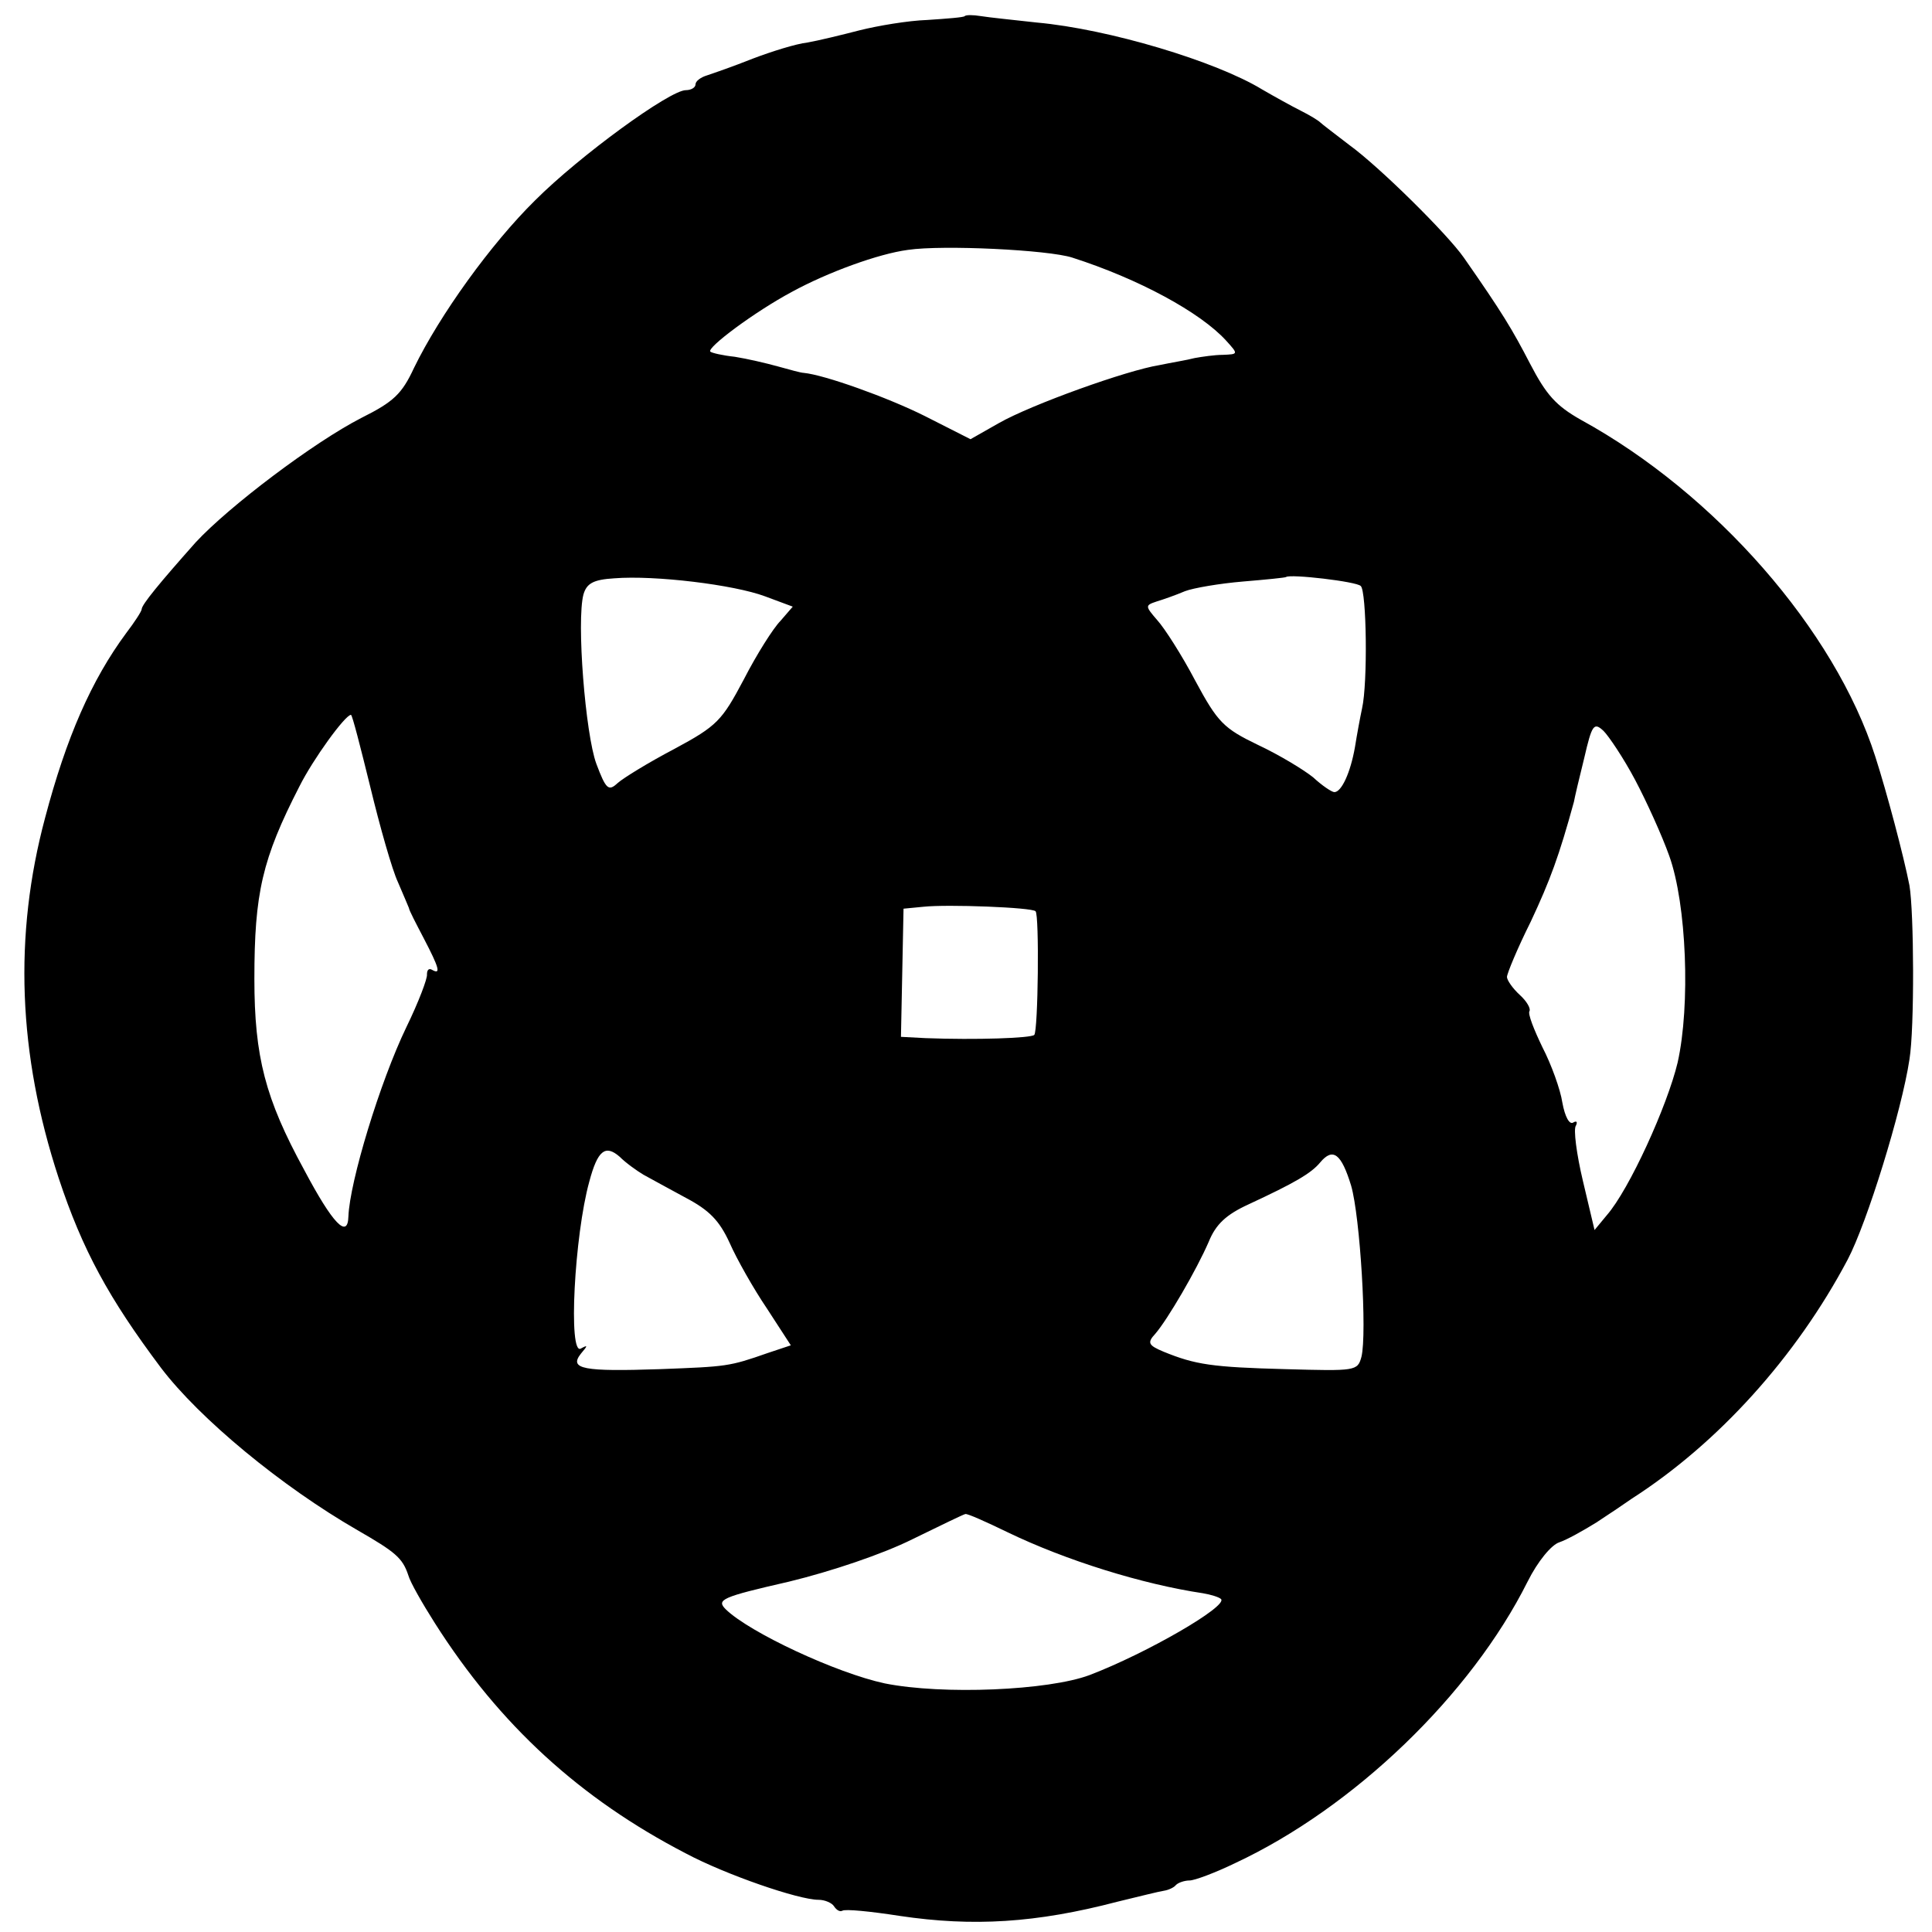
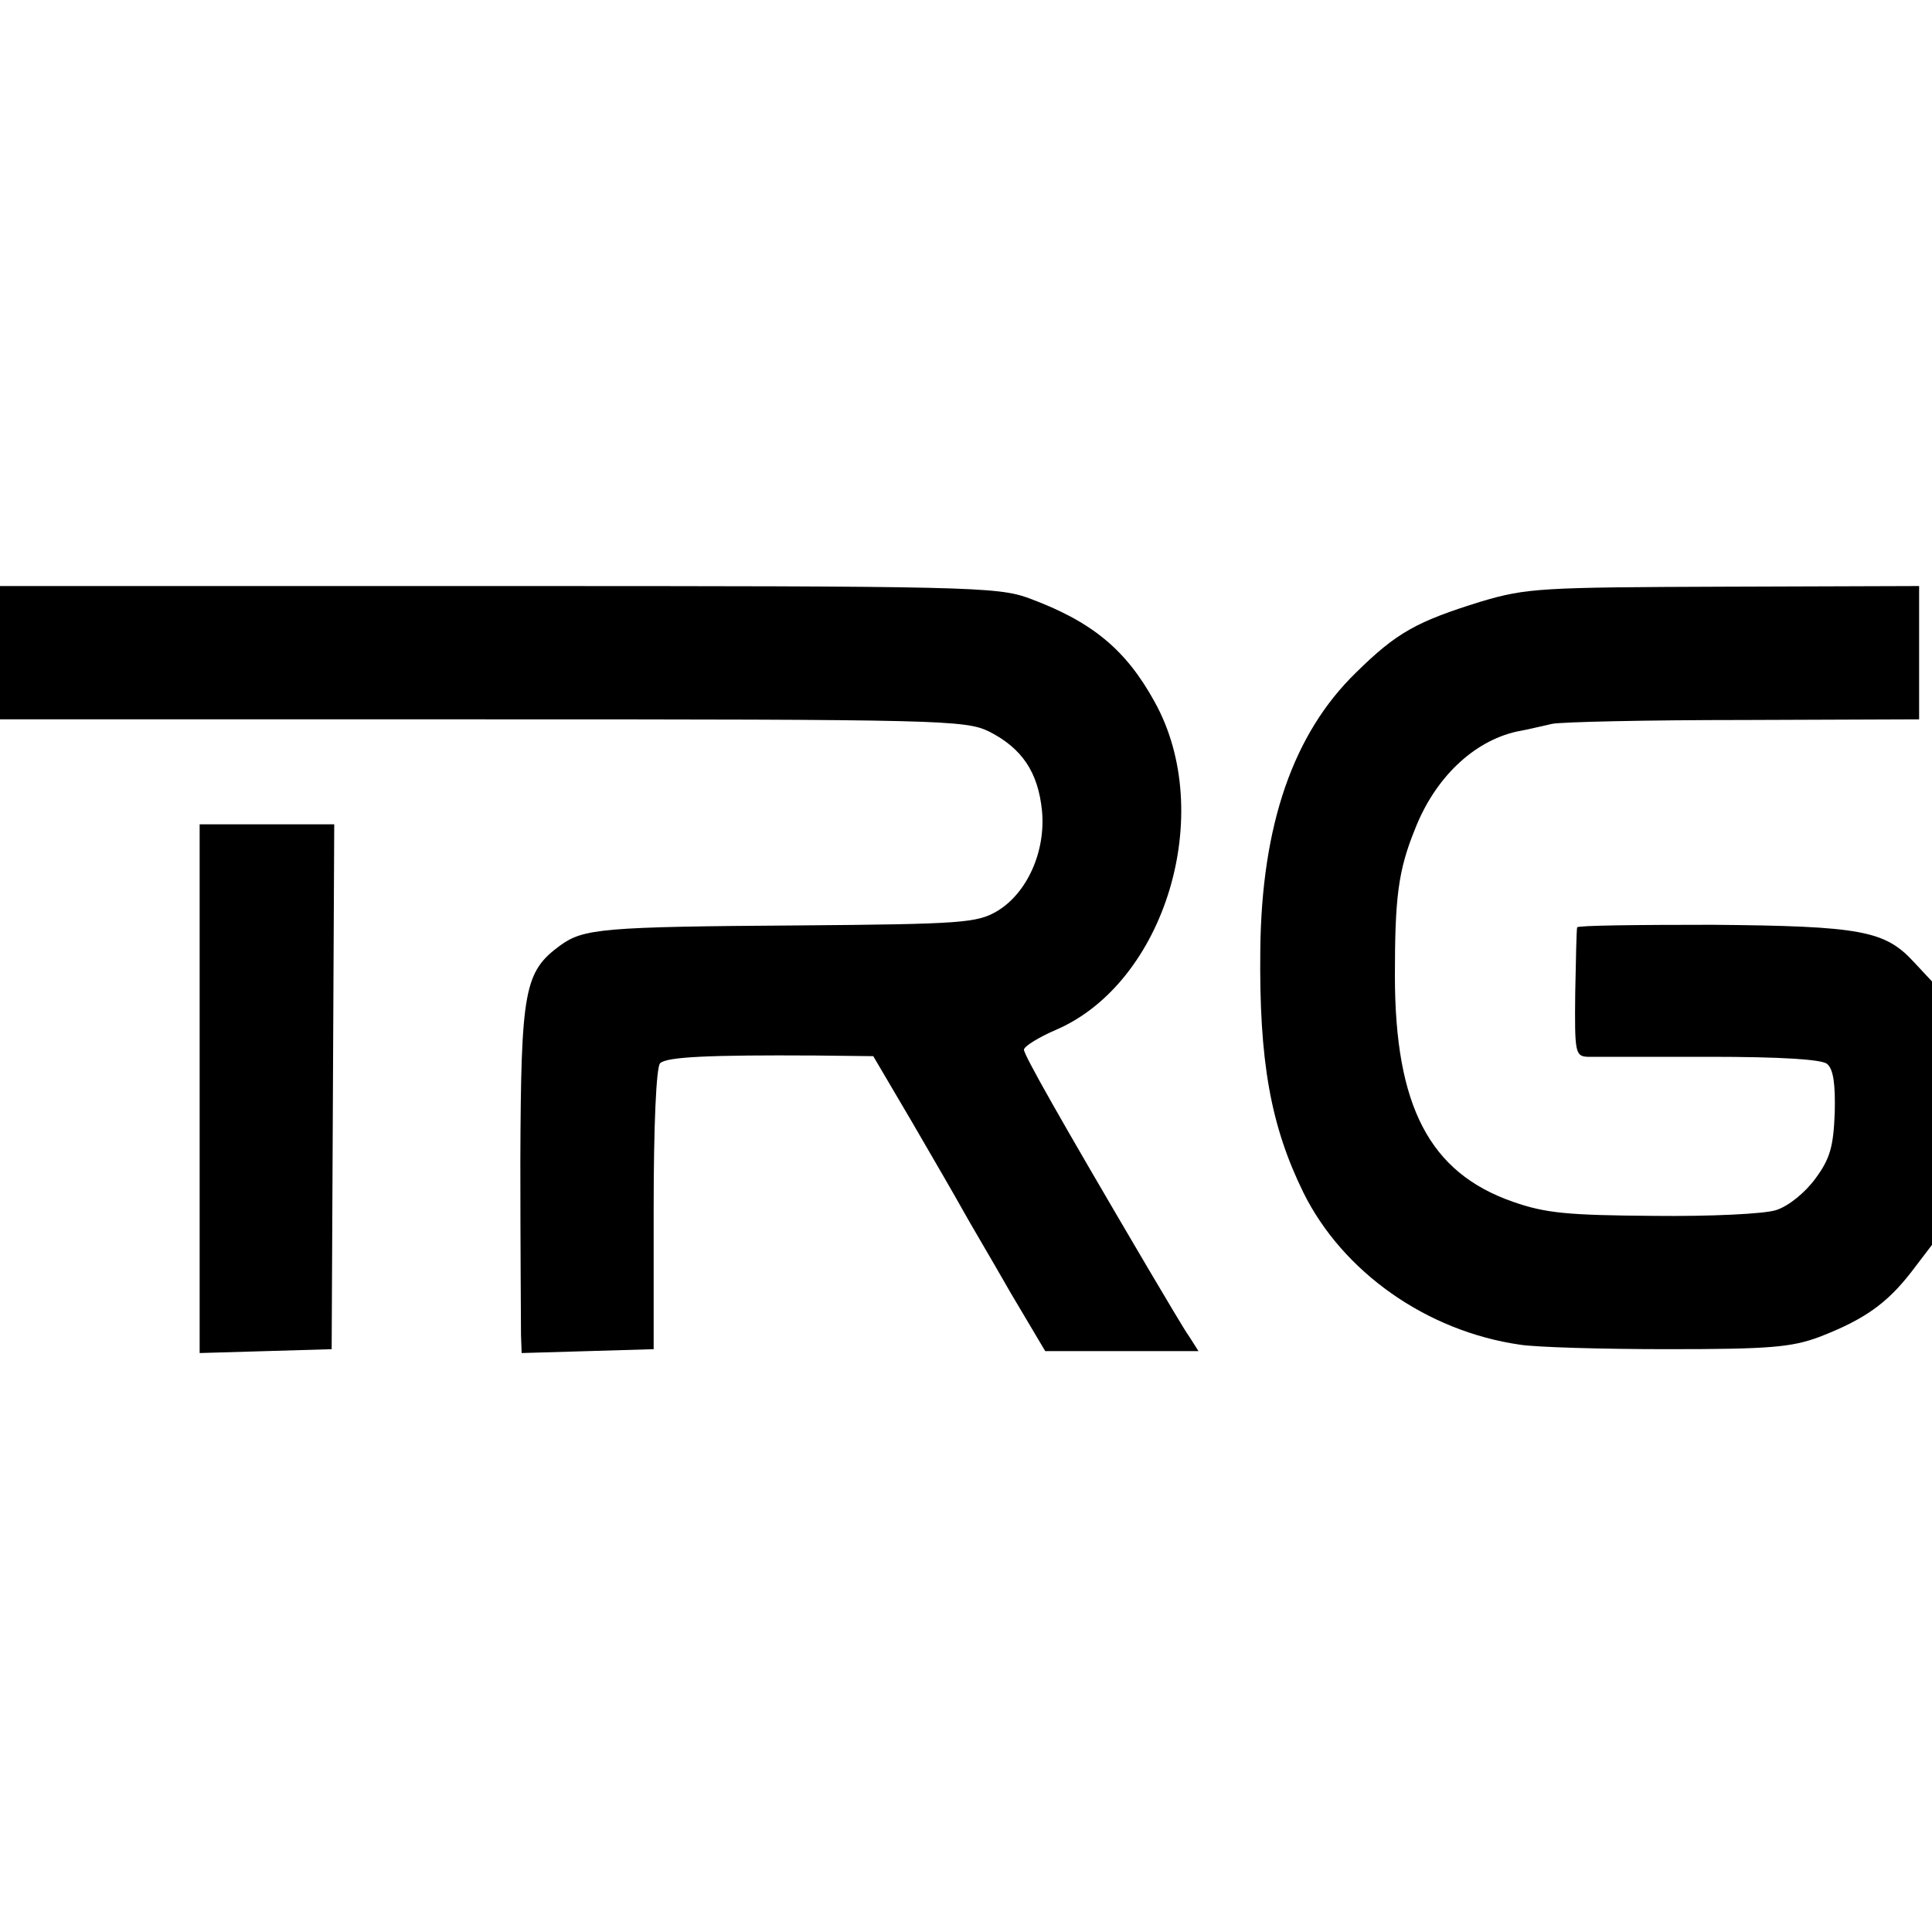
<svg xmlns="http://www.w3.org/2000/svg" version="1.0" width="300pt" height="300pt" viewBox="0 0 300 300" preserveAspectRatio="xMidYMid meet">
  <g transform="translate(0,300) scale(0.1,-0.1)" fill="#000000" stroke="none">
-     <path d="M1498 2975 c-1 -2 -28 -4 -58 -6 -30 -1 -77 -9 -105 -16 -27 -7 -64 -16 -81 -19 -18 -2 -56 -14 -85 -25 -30 -12 -62 -23 -71 -26 -10 -3 -18 -9 -18 -14 0 -5 -7 -9 -15 -9 -25 0 -165 -102 -234 -171 -69 -68 -148 -178 -188 -260 -19 -41 -32 -53 -82 -78 -74 -38 -205 -137 -257 -193 -56 -63 -84 -97 -84 -104 0 -3 -11 -20 -24 -37 -54 -73 -93 -162 -126 -287 -49 -183 -42 -367 21 -559 37 -112 78 -187 159 -295 60 -79 187 -184 305 -252 59 -34 70 -43 79 -70 3 -11 22 -44 41 -74 101 -159 226 -273 390 -358 62 -33 175 -72 206 -72 10 0 21 -5 24 -10 4 -6 9 -9 13 -7 4 3 44 -1 89 -8 114 -17 212 -11 338 22 33 8 65 16 72 17 7 1 16 5 19 9 4 4 14 7 21 7 8 0 40 12 71 27 184 86 366 261 454 437 16 32 37 57 49 61 12 4 37 18 58 31 20 13 45 30 55 37 134 86 255 220 335 371 30 57 84 231 96 311 8 49 7 229 0 270 -9 46 -35 144 -53 200 -63 197 -249 409 -457 523 -39 22 -54 39 -79 87 -28 54 -43 79 -103 165 -25 36 -131 141 -178 175 -22 17 -42 32 -45 35 -3 3 -16 11 -30 18 -14 7 -41 22 -60 33 -72 44 -239 94 -350 104 -36 4 -75 8 -87 10 -12 2 -23 2 -25 0z m167 -375 c103 -33 199 -85 239 -129 19 -21 19 -21 -5 -22 -13 0 -33 -3 -44 -5 -11 -3 -36 -7 -55 -11 -50 -8 -198 -61 -249 -90 l-44 -25 -71 36 c-58 29 -156 64 -188 67 -4 0 -22 5 -40 10 -18 5 -48 12 -67 15 -19 2 -36 6 -38 8 -6 6 69 62 127 93 55 30 134 59 180 65 54 8 218 0 255 -12z m-477 -526 l43 -16 -19 -22 c-11 -11 -37 -52 -57 -91 -34 -64 -41 -72 -108 -108 -40 -21 -79 -45 -88 -53 -14 -13 -18 -10 -33 30 -17 46 -31 222 -20 263 5 17 15 23 48 25 63 5 186 -10 234 -28z m925 16 c9 -8 11 -150 2 -190 -3 -14 -8 -41 -11 -60 -7 -40 -21 -70 -32 -70 -4 0 -19 10 -33 23 -15 12 -53 35 -85 50 -54 26 -63 35 -98 100 -21 40 -48 82 -59 94 -19 22 -19 23 -1 29 10 3 30 10 44 16 13 5 54 12 90 15 36 3 66 6 67 7 6 5 110 -7 116 -14z m-1538 -312 c15 -62 34 -129 43 -148 8 -19 16 -37 17 -40 0 -3 11 -24 23 -47 24 -46 27 -57 13 -49 -5 3 -8 0 -8 -7 1 -6 -13 -43 -32 -82 -41 -85 -88 -240 -90 -294 -1 -35 -24 -12 -69 73 -60 110 -77 175 -77 296 0 133 12 186 70 299 21 42 71 111 80 111 2 0 15 -51 30 -112z m1964 11 c18 -34 42 -87 53 -118 27 -75 33 -232 13 -321 -16 -67 -75 -197 -110 -237 l-19 -23 -18 76 c-10 42 -15 81 -11 86 3 6 1 8 -4 5 -6 -4 -13 9 -17 31 -3 20 -17 59 -31 86 -13 27 -23 52 -20 56 2 4 -4 15 -15 25 -11 10 -20 23 -20 28 0 5 16 44 37 86 30 64 44 102 67 186 1 6 8 36 16 68 12 52 15 56 30 42 8 -8 31 -42 49 -76z m-931 -204 c6 -5 4 -186 -2 -192 -5 -5 -90 -8 -169 -5 l-38 2 2 99 2 100 31 3 c37 4 169 -1 174 -7z m-609 -409 c11 -6 40 -22 66 -36 36 -19 52 -35 68 -70 11 -25 37 -71 58 -102 l37 -57 -36 -12 c-60 -21 -63 -21 -167 -25 -119 -4 -142 0 -123 24 11 13 11 14 0 8 -20 -12 -10 176 13 259 13 49 25 58 47 39 10 -10 27 -22 37 -28z m1099 -17 c14 -48 25 -230 16 -266 -6 -22 -9 -22 -118 -19 -114 3 -140 7 -189 27 -24 10 -26 14 -13 28 19 22 64 99 83 143 11 27 27 42 62 58 71 33 97 48 111 65 20 24 33 13 48 -36z m-534 -538 c91 -44 210 -81 304 -95 12 -2 25 -6 28 -9 11 -11 -115 -84 -204 -118 -64 -24 -228 -31 -318 -13 -75 16 -210 79 -247 115 -15 15 -7 19 98 43 66 16 146 43 192 66 43 21 80 39 82 39 3 1 32 -12 65 -28z" />
+     <path d="M0 1986 l0 -103 749 0 c714 0 750 -1 787 -19 51 -26 76 -63 82 -123 6 -63 -23 -128 -70 -156 -31 -18 -54 -20 -308 -22 -305 -2 -334 -5 -370 -31 -56 -41 -61 -69 -62 -334 0 -134 1 -256 1 -271 l1 -28 103 3 102 3 0 217 c0 131 4 221 10 227 10 10 77 13 241 12 l90 -1 60 -102 c32 -55 68 -117 79 -137 11 -20 45 -77 74 -128 l54 -91 119 0 119 0 -14 22 c-8 11 -36 59 -64 106 -139 236 -193 332 -193 340 0 5 22 19 50 31 169 73 249 336 153 509 -45 82 -98 125 -195 161 -49 18 -93 19 -825 19 l-773 0 0 -104z" />
+     <path d="M2300 2066 c-100 -31 -131 -48 -194 -110 -98 -95 -147 -237 -149 -431 -2 -173 16 -273 67 -377 61 -123 191 -215 336 -236 25 -4 128 -7 230 -7 158 0 192 3 235 19 70 27 105 52 143 101 l32 42 0 204 0 205 -28 30 c-45 49 -82 56 -313 58 -115 0 -210 -1 -210 -4 -1 -3 -2 -49 -3 -102 -1 -92 0 -98 19 -99 11 0 96 0 190 0 110 0 174 -4 182 -11 10 -8 13 -32 12 -75 -2 -53 -7 -72 -30 -103 -16 -22 -42 -43 -61 -49 -18 -6 -102 -10 -191 -9 -132 1 -167 4 -218 22 -129 45 -183 148 -183 351 0 121 5 163 31 227 31 80 91 137 158 152 17 3 41 9 55 12 14 3 148 6 298 6 l272 1 0 104 0 103 -302 -1 c-285 -1 -307 -2 -378 -23z" />
+     <path d="M310 1310 l0 -411 103 3 102 3 2 408 2 407 -104 0 -105 0 0 -410z" />
  </g>
</svg>
